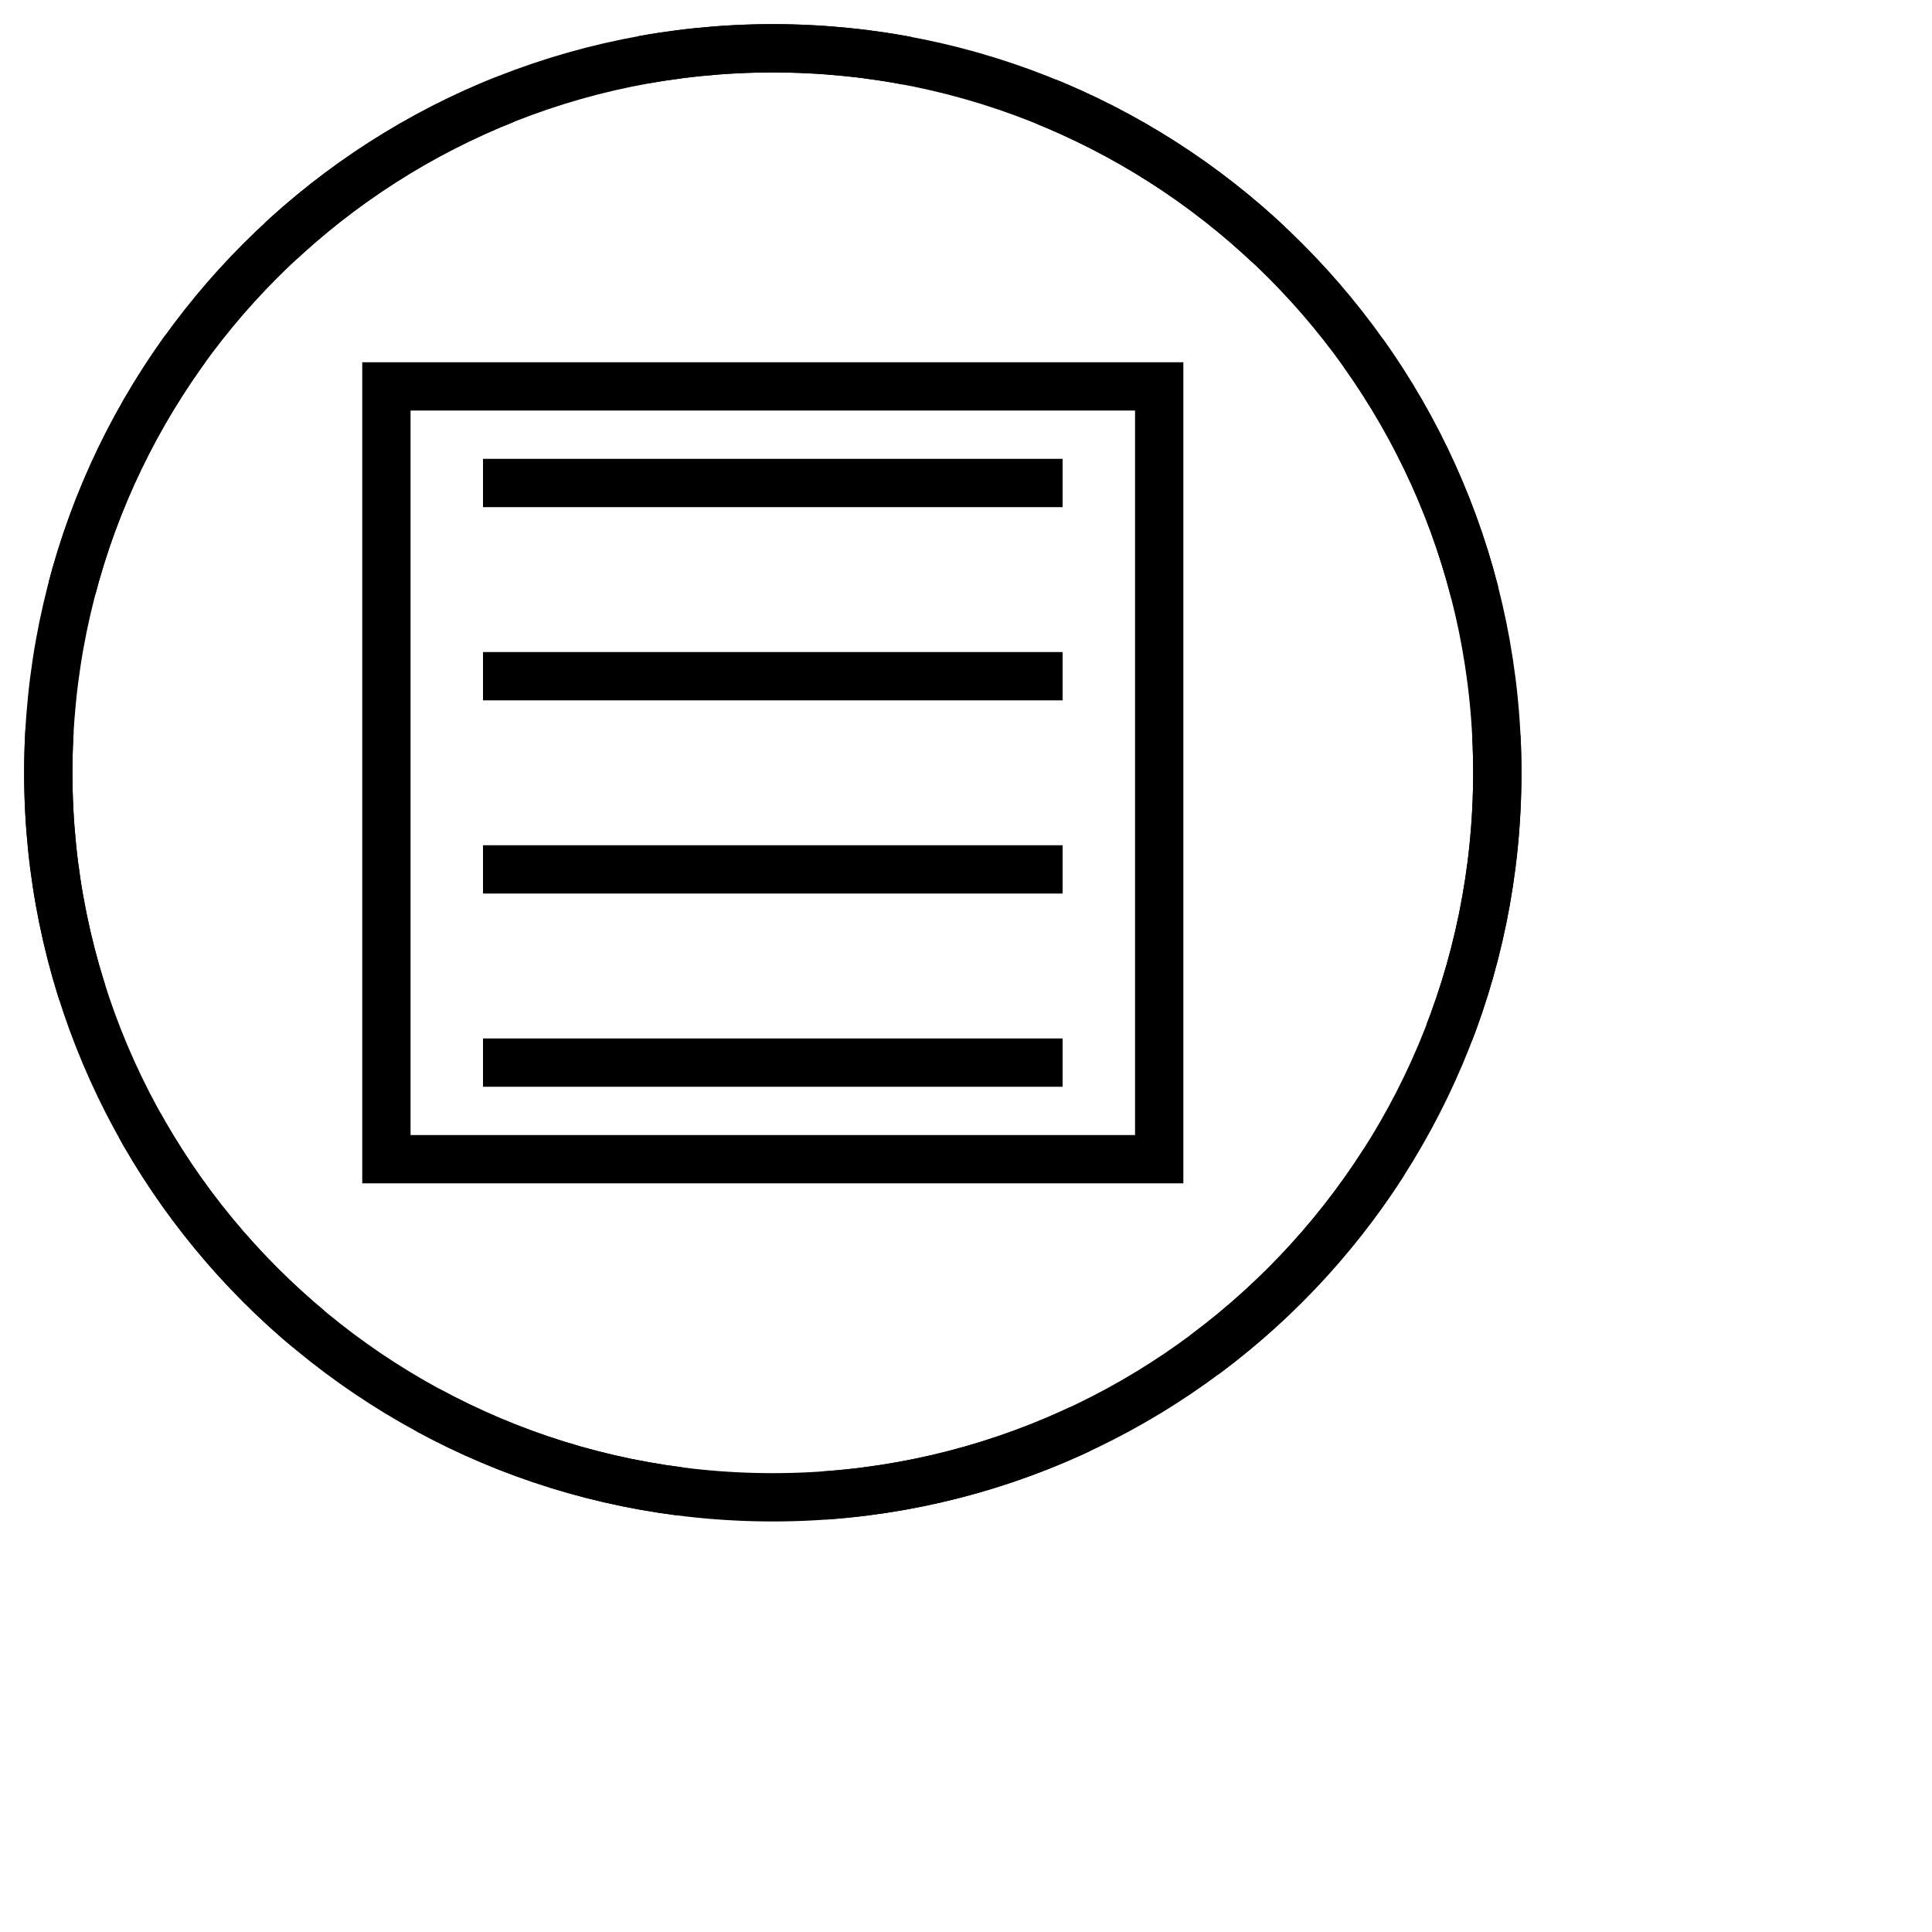
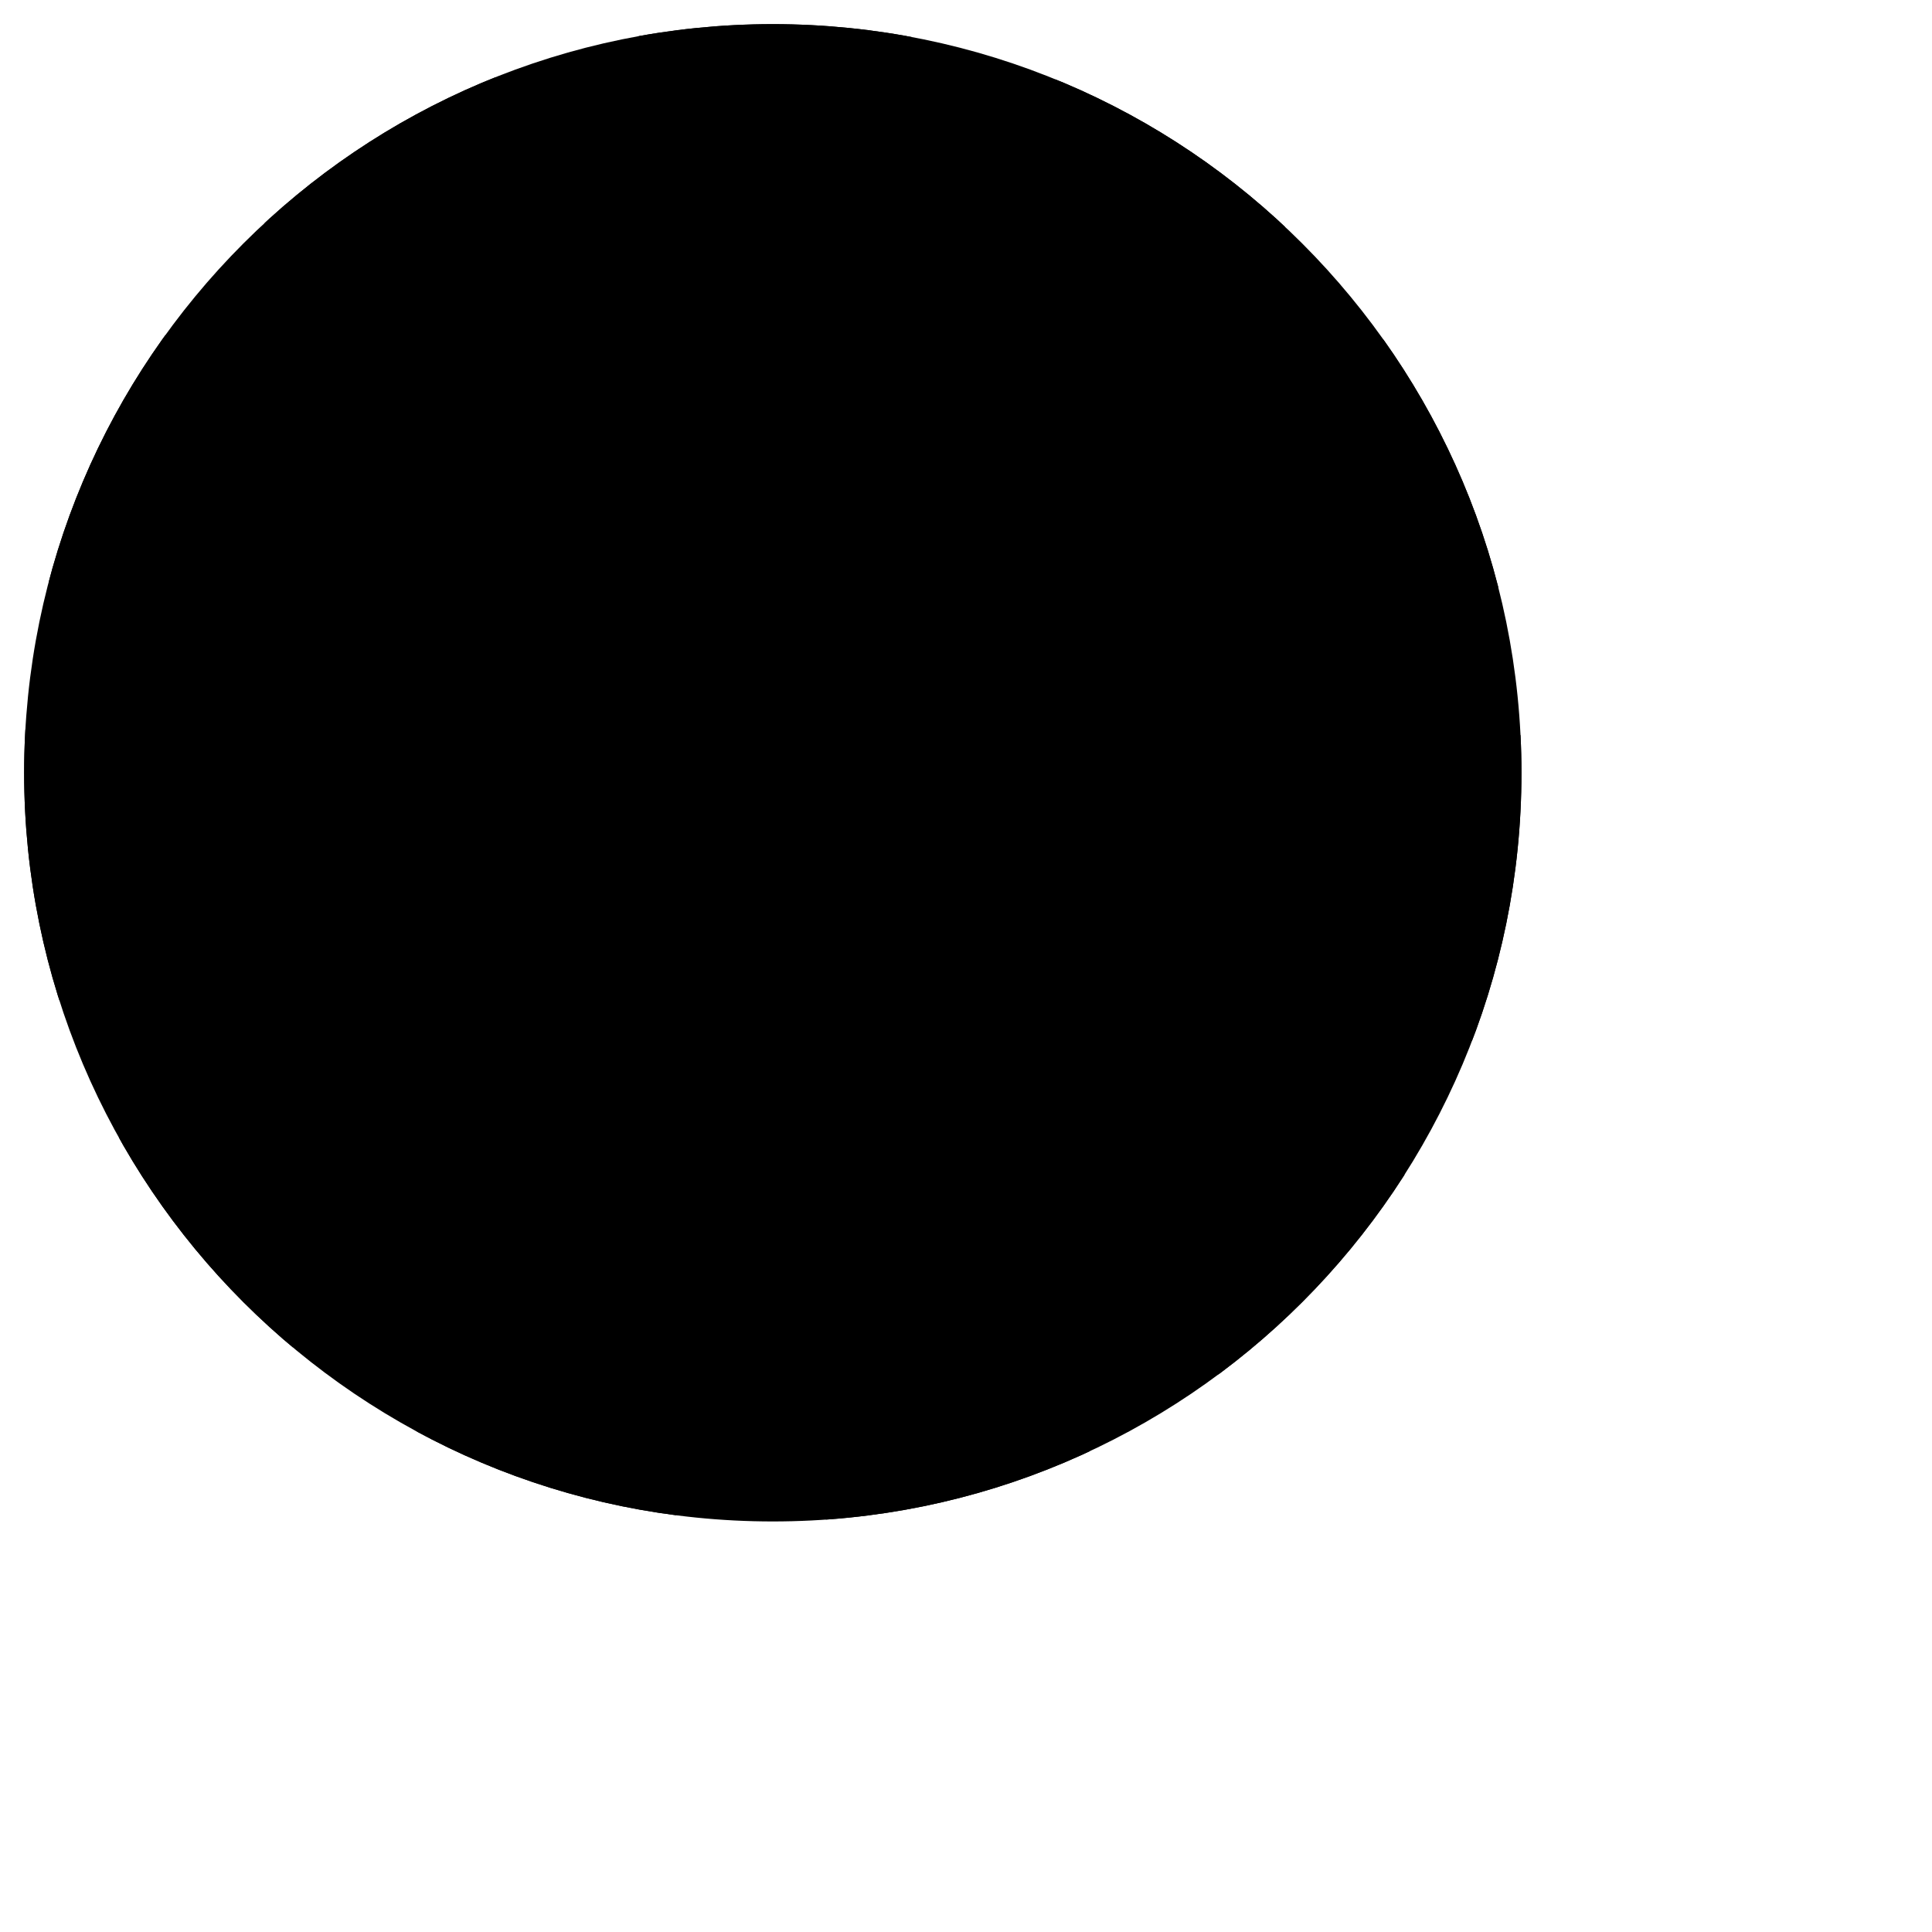
<svg xmlns="http://www.w3.org/2000/svg" xmlns:ns1="http://www.b3mn.org/oryx" width="40" height="40" version="1.0">
  <defs />
  <ns1:magnets>
    <ns1:magnet ns1:cx="16" ns1:cy="16" ns1:default="yes" />
  </ns1:magnets>
  <g pointer-events="fill">
    <defs>
-       <radialGradient id="background" cx="10%" cy="10%" r="100%" fx="10%" fy="10%">
-         <stop offset="0%" stop-color="#ffffff" stop-opacity="1" />
-         <stop id="fill_el" offset="100%" stop-color="#ffffff" stop-opacity="1" />
+       <radialGradient id="background">
+         <stop id="fill_el" />
      </radialGradient>
    </defs>
    <circle id="bg_frame" cx="16" cy="16" r="15" stroke="black" fill="url(#background) white" stroke-width="1" style="stroke-dasharray: 5.5, 3" />
    <circle id="frame" cx="16" cy="16" r="15" stroke="black" fill="none" stroke-width="1" />
    <rect id="rect1" x="8" y="8" width="16" height="16" stroke="black" stroke-width="1" fill="none" />
-     <path id="path1" d=" M 10 10 L 22 10       M 10 14 L 22 14       M 10 18 L 22 18       M 10 22 L 22 22" fill="none" stroke="black" />
+     <path id="path1" d="M 10 10 L 22 10 M 10 14 L 22 14 M 10 18 L 22 18 M 10 22 L 22 22" fill="none" stroke="black" />
    <text font-size="11" id="text_name" x="16" y="33" ns1:align="top center" stroke="black" />
  </g>
</svg>
